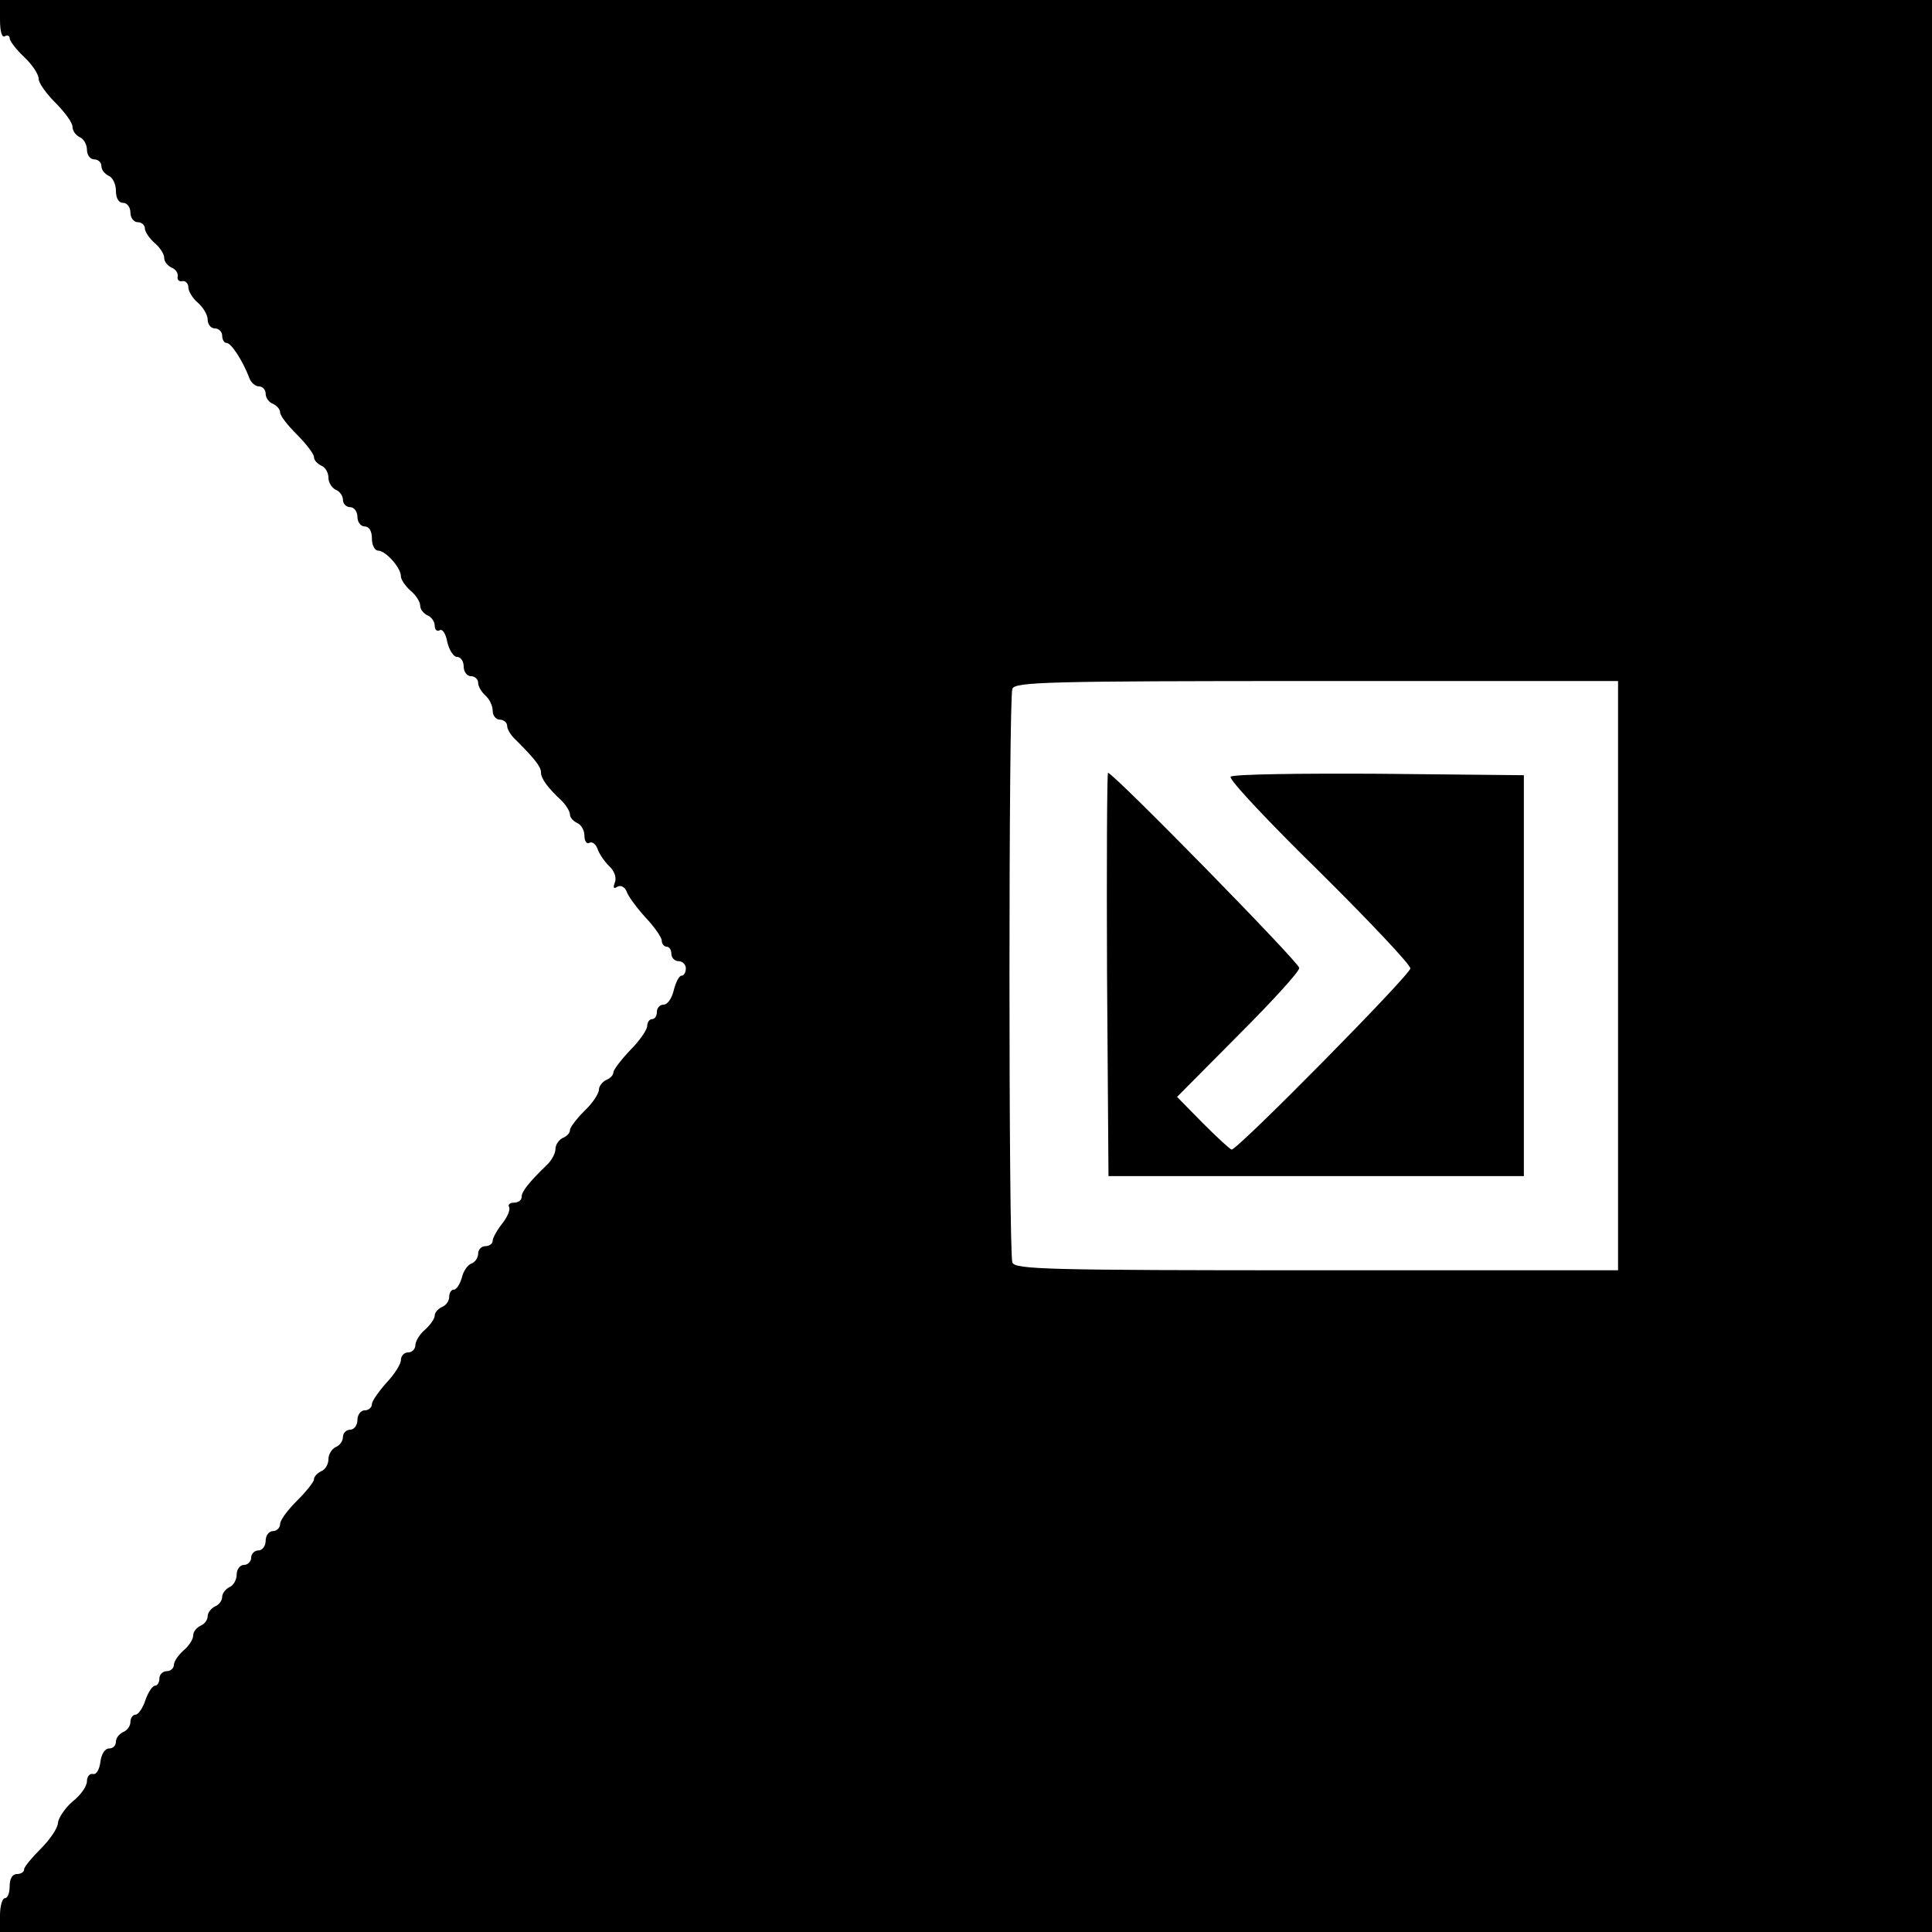
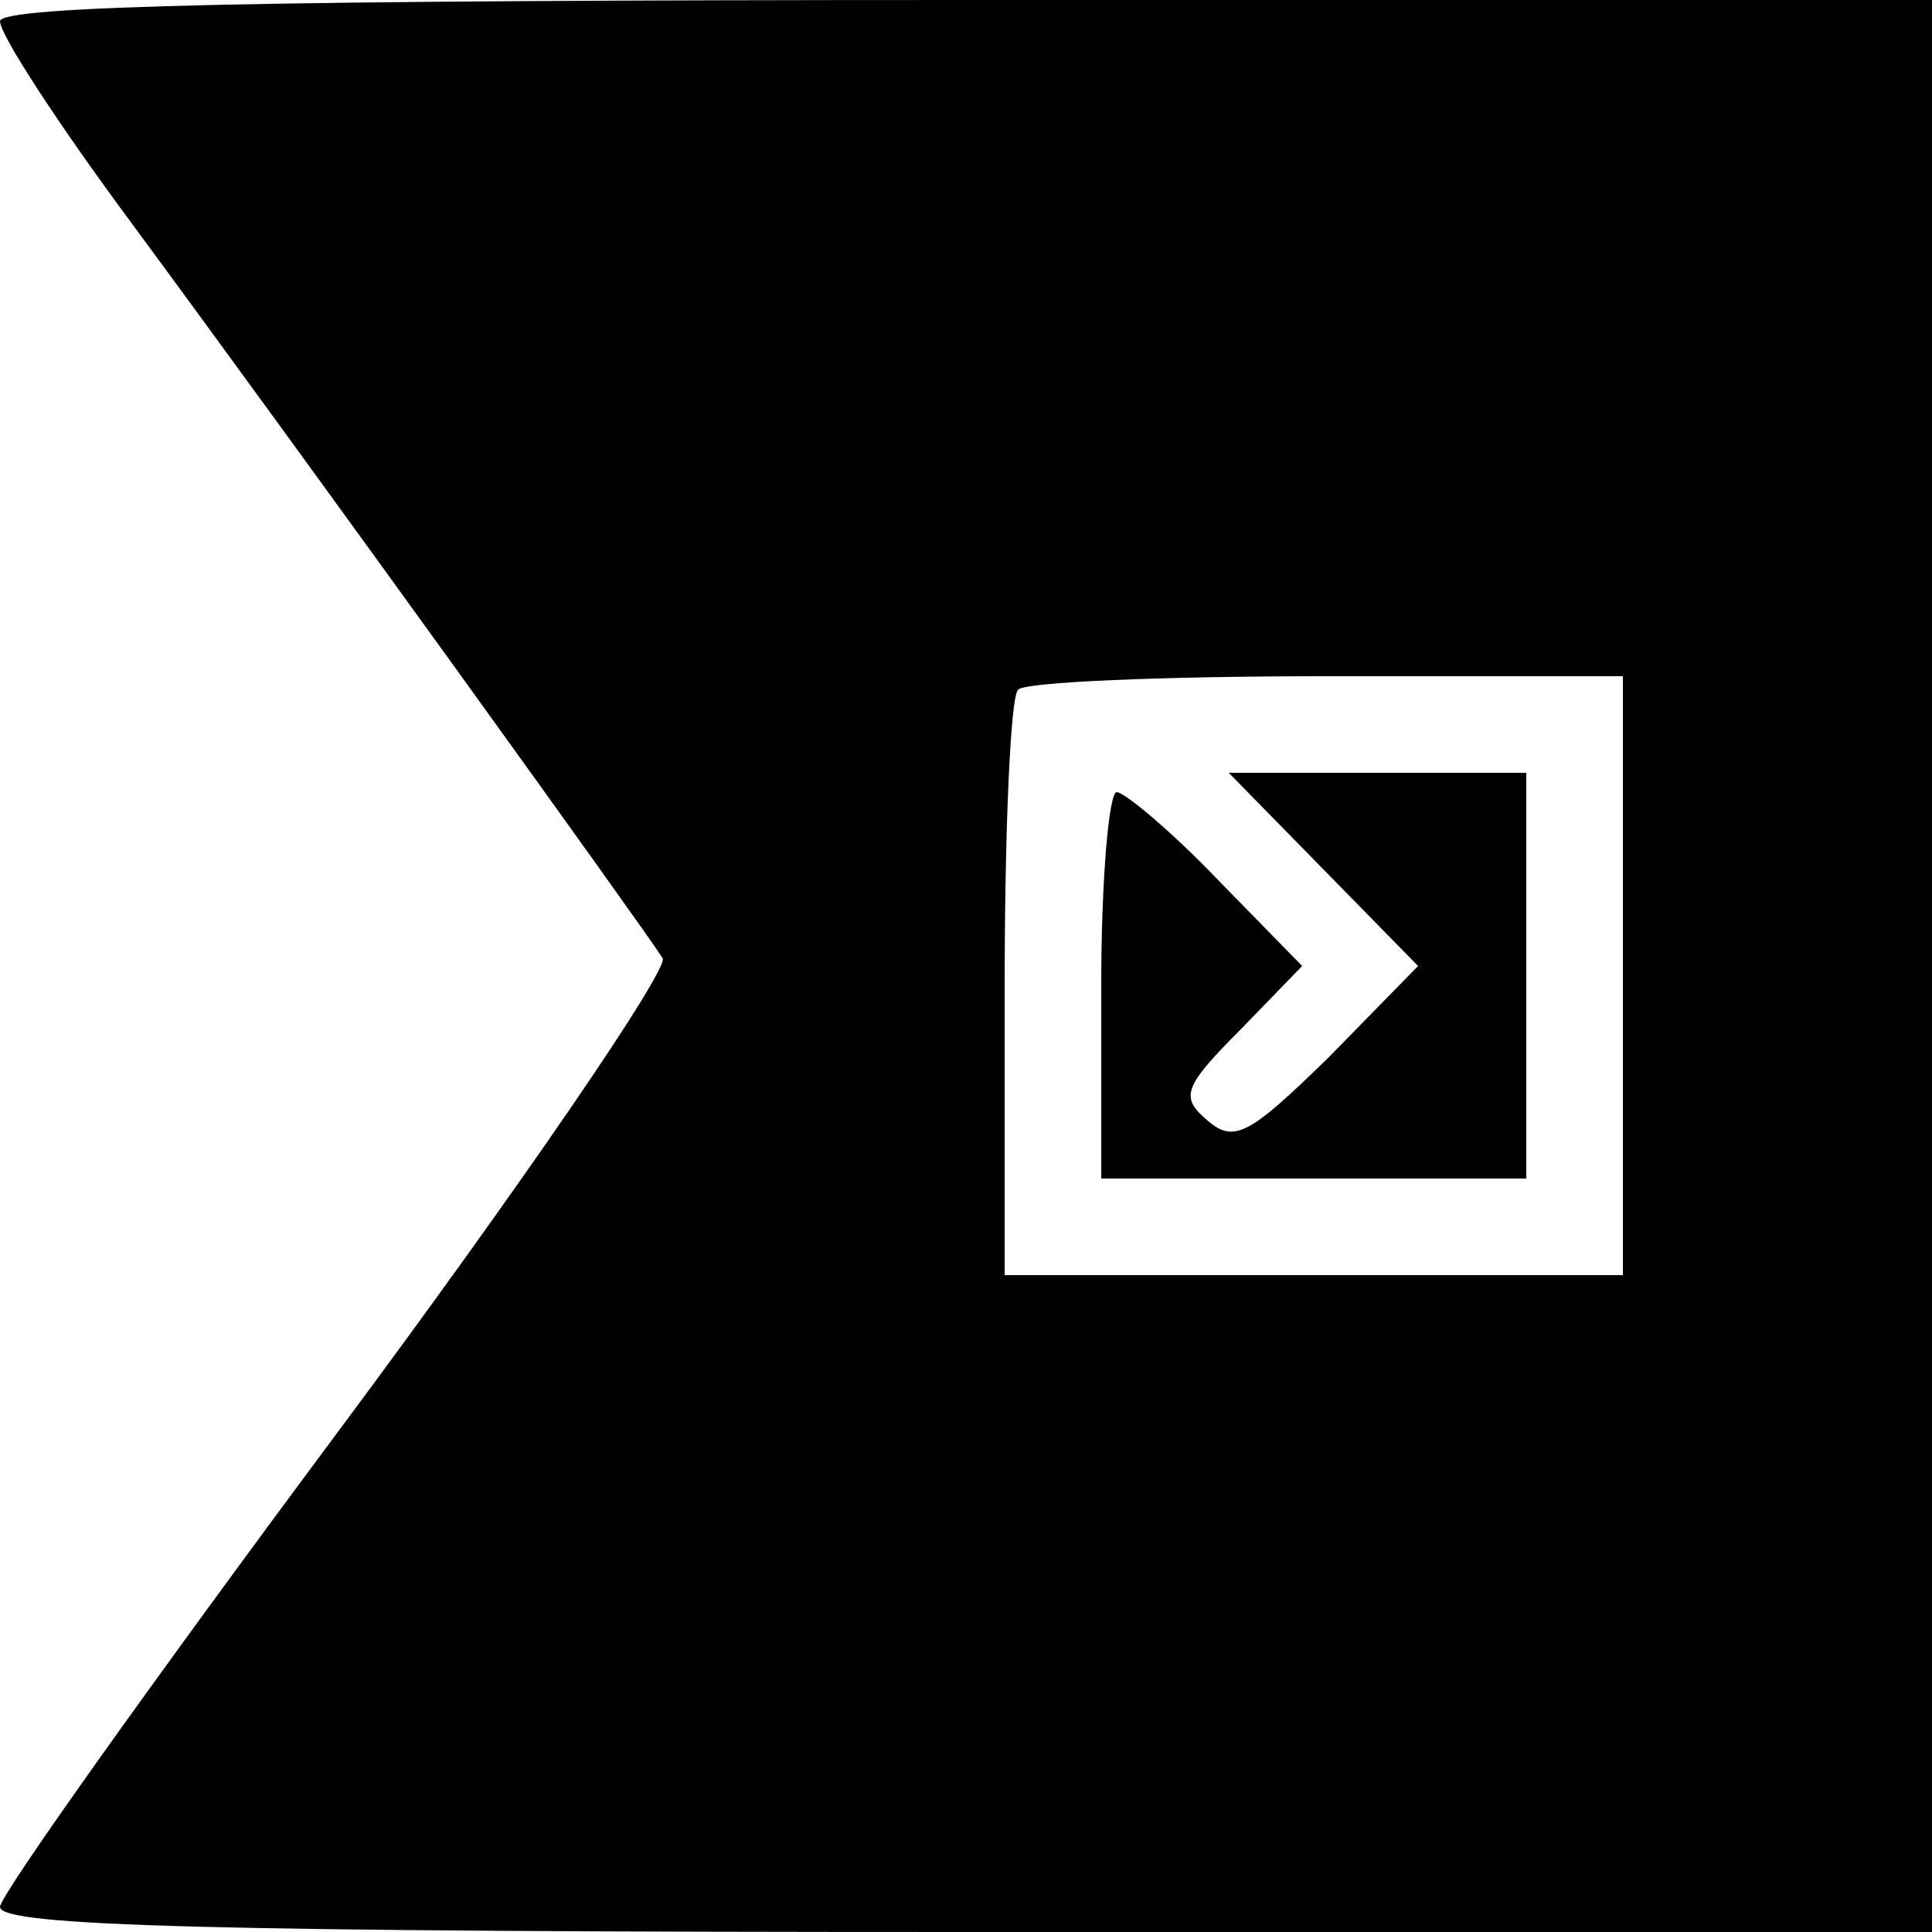
- <svg xmlns="http://www.w3.org/2000/svg" viewBox="0 0 400 400">
-   <g transform="translate(0,400) scale(0.1,-0.1)" stroke="none">
-     <path d="M0 3959 c0 -24 4 -38 10 -34 5 3 10 1 10 -4 0 -6 14 -24 30 -39 17 -16 30 -36 30 -45 0 -9 16 -31 35 -50 19 -19 35 -41 35 -49 0 -9 7 -18 15 -22 8 -3 15 -15 15 -26 0 -11 7 -20 15 -20 8 0 15 -6 15 -14 0 -8 7 -16 15 -20 8 -3 15 -17 15 -31 0 -16 6 -25 15 -25 8 0 15 -9 15 -20 0 -11 7 -20 15 -20 8 0 15 -6 15 -13 0 -7 9 -20 20 -30 11 -9 20 -23 20 -31 0 -8 7 -16 15 -20 8 -3 14 -11 13 -18 -2 -7 3 -12 10 -10 6 1 12 -5 12 -13 0 -8 9 -23 20 -32 11 -10 20 -25 20 -35 0 -10 7 -18 15 -18 8 0 15 -7 15 -15 0 -8 4 -15 9 -15 10 0 34 -38 47 -72 3 -10 13 -18 20 -18 8 0 14 -7 14 -15 0 -9 7 -18 15 -21 8 -4 15 -11 15 -18 0 -7 16 -27 35 -46 19 -19 35 -40 35 -46 0 -7 7 -14 15 -18 8 -3 15 -14 15 -25 0 -10 7 -21 15 -25 8 -3 15 -12 15 -21 0 -8 7 -15 15 -15 8 0 15 -9 15 -20 0 -11 7 -20 15 -20 9 0 15 -9 15 -25 0 -14 6 -25 13 -25 15 0 47 -35 47 -53 0 -7 9 -20 20 -30 11 -9 20 -23 20 -31 0 -8 7 -16 15 -20 8 -3 15 -13 15 -21 0 -9 5 -13 10 -10 6 4 13 -7 16 -24 4 -17 13 -31 20 -31 8 0 14 -9 14 -20 0 -11 7 -20 15 -20 8 0 15 -6 15 -14 0 -7 7 -19 15 -26 8 -7 15 -21 15 -31 0 -11 7 -19 15 -19 8 0 15 -6 15 -13 0 -7 8 -20 18 -29 38 -38 52 -55 52 -67 0 -13 14 -32 43 -59 9 -9 17 -22 17 -28 0 -7 7 -14 15 -18 8 -3 15 -15 15 -26 0 -12 5 -18 10 -15 6 3 13 -2 17 -12 3 -10 14 -26 24 -36 11 -10 16 -24 12 -34 -4 -11 -3 -14 5 -9 7 4 15 0 19 -9 3 -10 21 -34 39 -54 19 -20 34 -42 34 -48 0 -7 5 -13 10 -13 6 0 10 -7 10 -15 0 -8 7 -15 15 -15 8 0 15 -7 15 -15 0 -8 -4 -15 -9 -15 -5 0 -12 -14 -16 -30 -4 -17 -13 -30 -21 -30 -8 0 -14 -7 -14 -15 0 -8 -4 -15 -10 -15 -5 0 -10 -6 -10 -14 0 -8 -16 -31 -35 -50 -19 -20 -35 -41 -35 -46 0 -6 -7 -13 -15 -16 -8 -4 -15 -13 -15 -20 0 -8 -13 -28 -30 -44 -16 -16 -30 -34 -30 -40 0 -6 -7 -13 -15 -16 -8 -4 -15 -14 -15 -23 0 -9 -8 -24 -18 -33 -38 -37 -52 -55 -52 -66 0 -7 -7 -12 -16 -12 -8 0 -13 -4 -10 -9 3 -5 -3 -20 -14 -34 -11 -14 -20 -30 -20 -36 0 -6 -7 -11 -15 -11 -8 0 -15 -7 -15 -15 0 -9 -6 -18 -14 -21 -8 -3 -17 -16 -20 -30 -4 -13 -11 -24 -16 -24 -6 0 -10 -7 -10 -15 0 -9 -7 -18 -15 -21 -8 -4 -15 -11 -15 -18 0 -6 -9 -19 -20 -29 -11 -9 -20 -24 -20 -32 0 -8 -7 -15 -15 -15 -8 0 -15 -7 -15 -16 0 -8 -13 -29 -30 -47 -16 -18 -30 -38 -30 -44 0 -7 -7 -13 -15 -13 -8 0 -15 -9 -15 -20 0 -11 -7 -20 -15 -20 -8 0 -15 -7 -15 -15 0 -9 -7 -18 -15 -21 -8 -4 -15 -15 -15 -25 0 -11 -7 -22 -15 -25 -8 -4 -15 -11 -15 -17 0 -5 -16 -25 -35 -44 -19 -19 -35 -40 -35 -48 0 -8 -7 -15 -15 -15 -8 0 -15 -9 -15 -20 0 -11 -7 -20 -15 -20 -8 0 -15 -7 -15 -15 0 -8 -7 -15 -15 -15 -8 0 -15 -9 -15 -20 0 -11 -7 -23 -15 -26 -8 -4 -15 -13 -15 -20 0 -8 -7 -17 -15 -20 -8 -4 -15 -13 -15 -20 0 -8 -7 -17 -15 -20 -8 -4 -15 -12 -15 -20 0 -8 -9 -22 -20 -31 -11 -10 -20 -23 -20 -30 0 -7 -7 -13 -15 -13 -8 0 -15 -7 -15 -15 0 -8 -4 -15 -9 -15 -5 0 -14 -13 -20 -30 -5 -16 -15 -30 -20 -30 -6 0 -11 -7 -11 -15 0 -9 -7 -18 -15 -21 -8 -4 -15 -12 -15 -20 0 -8 -6 -14 -14 -14 -9 0 -16 -12 -18 -27 -2 -16 -8 -27 -15 -26 -7 2 -13 -5 -13 -15 0 -10 -13 -29 -30 -42 -16 -14 -29 -34 -30 -44 0 -10 -16 -34 -35 -53 -19 -19 -35 -38 -35 -43 0 -6 -7 -10 -15 -10 -9 0 -15 -9 -15 -25 0 -14 -4 -25 -10 -25 -5 0 -10 -16 -10 -35 l0 -35 2000 0 2000 0 0 2000 0 2000 -2000 0 -2000 0 0 -41z m3350 -1979 l0 -610 -624 0 c-560 0 -624 2 -630 16 -8 20 -8 1168 0 1188 6 14 70 16 630 16 l624 0 0 -610z" />
-     <path d="M2292 1983 l3 -418 430 0 430 0 0 415 0 415 -299 3 c-165 1 -303 -1 -308 -6 -5 -5 77 -92 182 -195 104 -103 190 -194 190 -202 0 -13 -357 -375 -370 -375 -3 0 -30 25 -60 55 l-53 54 126 127 c70 70 127 132 127 140 0 11 -385 404 -396 404 -2 0 -3 -188 -2 -417z" />
+ <svg xmlns="http://www.w3.org/2000/svg" version="1.0" viewBox="0 0 100 100" preserveAspectRatio="xMidYMid meet">
+   <g transform="translate(0,100) scale(0.1,-0.1)" stroke="none">
+     <path d="M0 989 c0 -7 30 -53 67 -103 93 -126 268 -369 276 -382 3 -6 -72 -116 -168 -245 -96 -129 -175 -240 -175 -246 0 -10 107 -13 500 -13 l500 0 0 500 0 500 -500 0 c-365 0 -500 -3 -500 -11z m840 -494 l0 -155 -160 0 -160 0 0 148 c0 82 3 152 7 155 3 4 75 7 160 7 l153 0 0 -155z" />
+     <path d="M685 550 l49 -50 -46 -47 c-41 -40 -49 -45 -63 -33 -14 12 -13 17 17 47 l32 33 -44 45 c-24 25 -48 45 -52 45 -4 0 -8 -45 -8 -100 l0 -100 110 0 110 0 0 105 0 105 -77 0 -77 0 49 -50z" />
  </g>
</svg>
